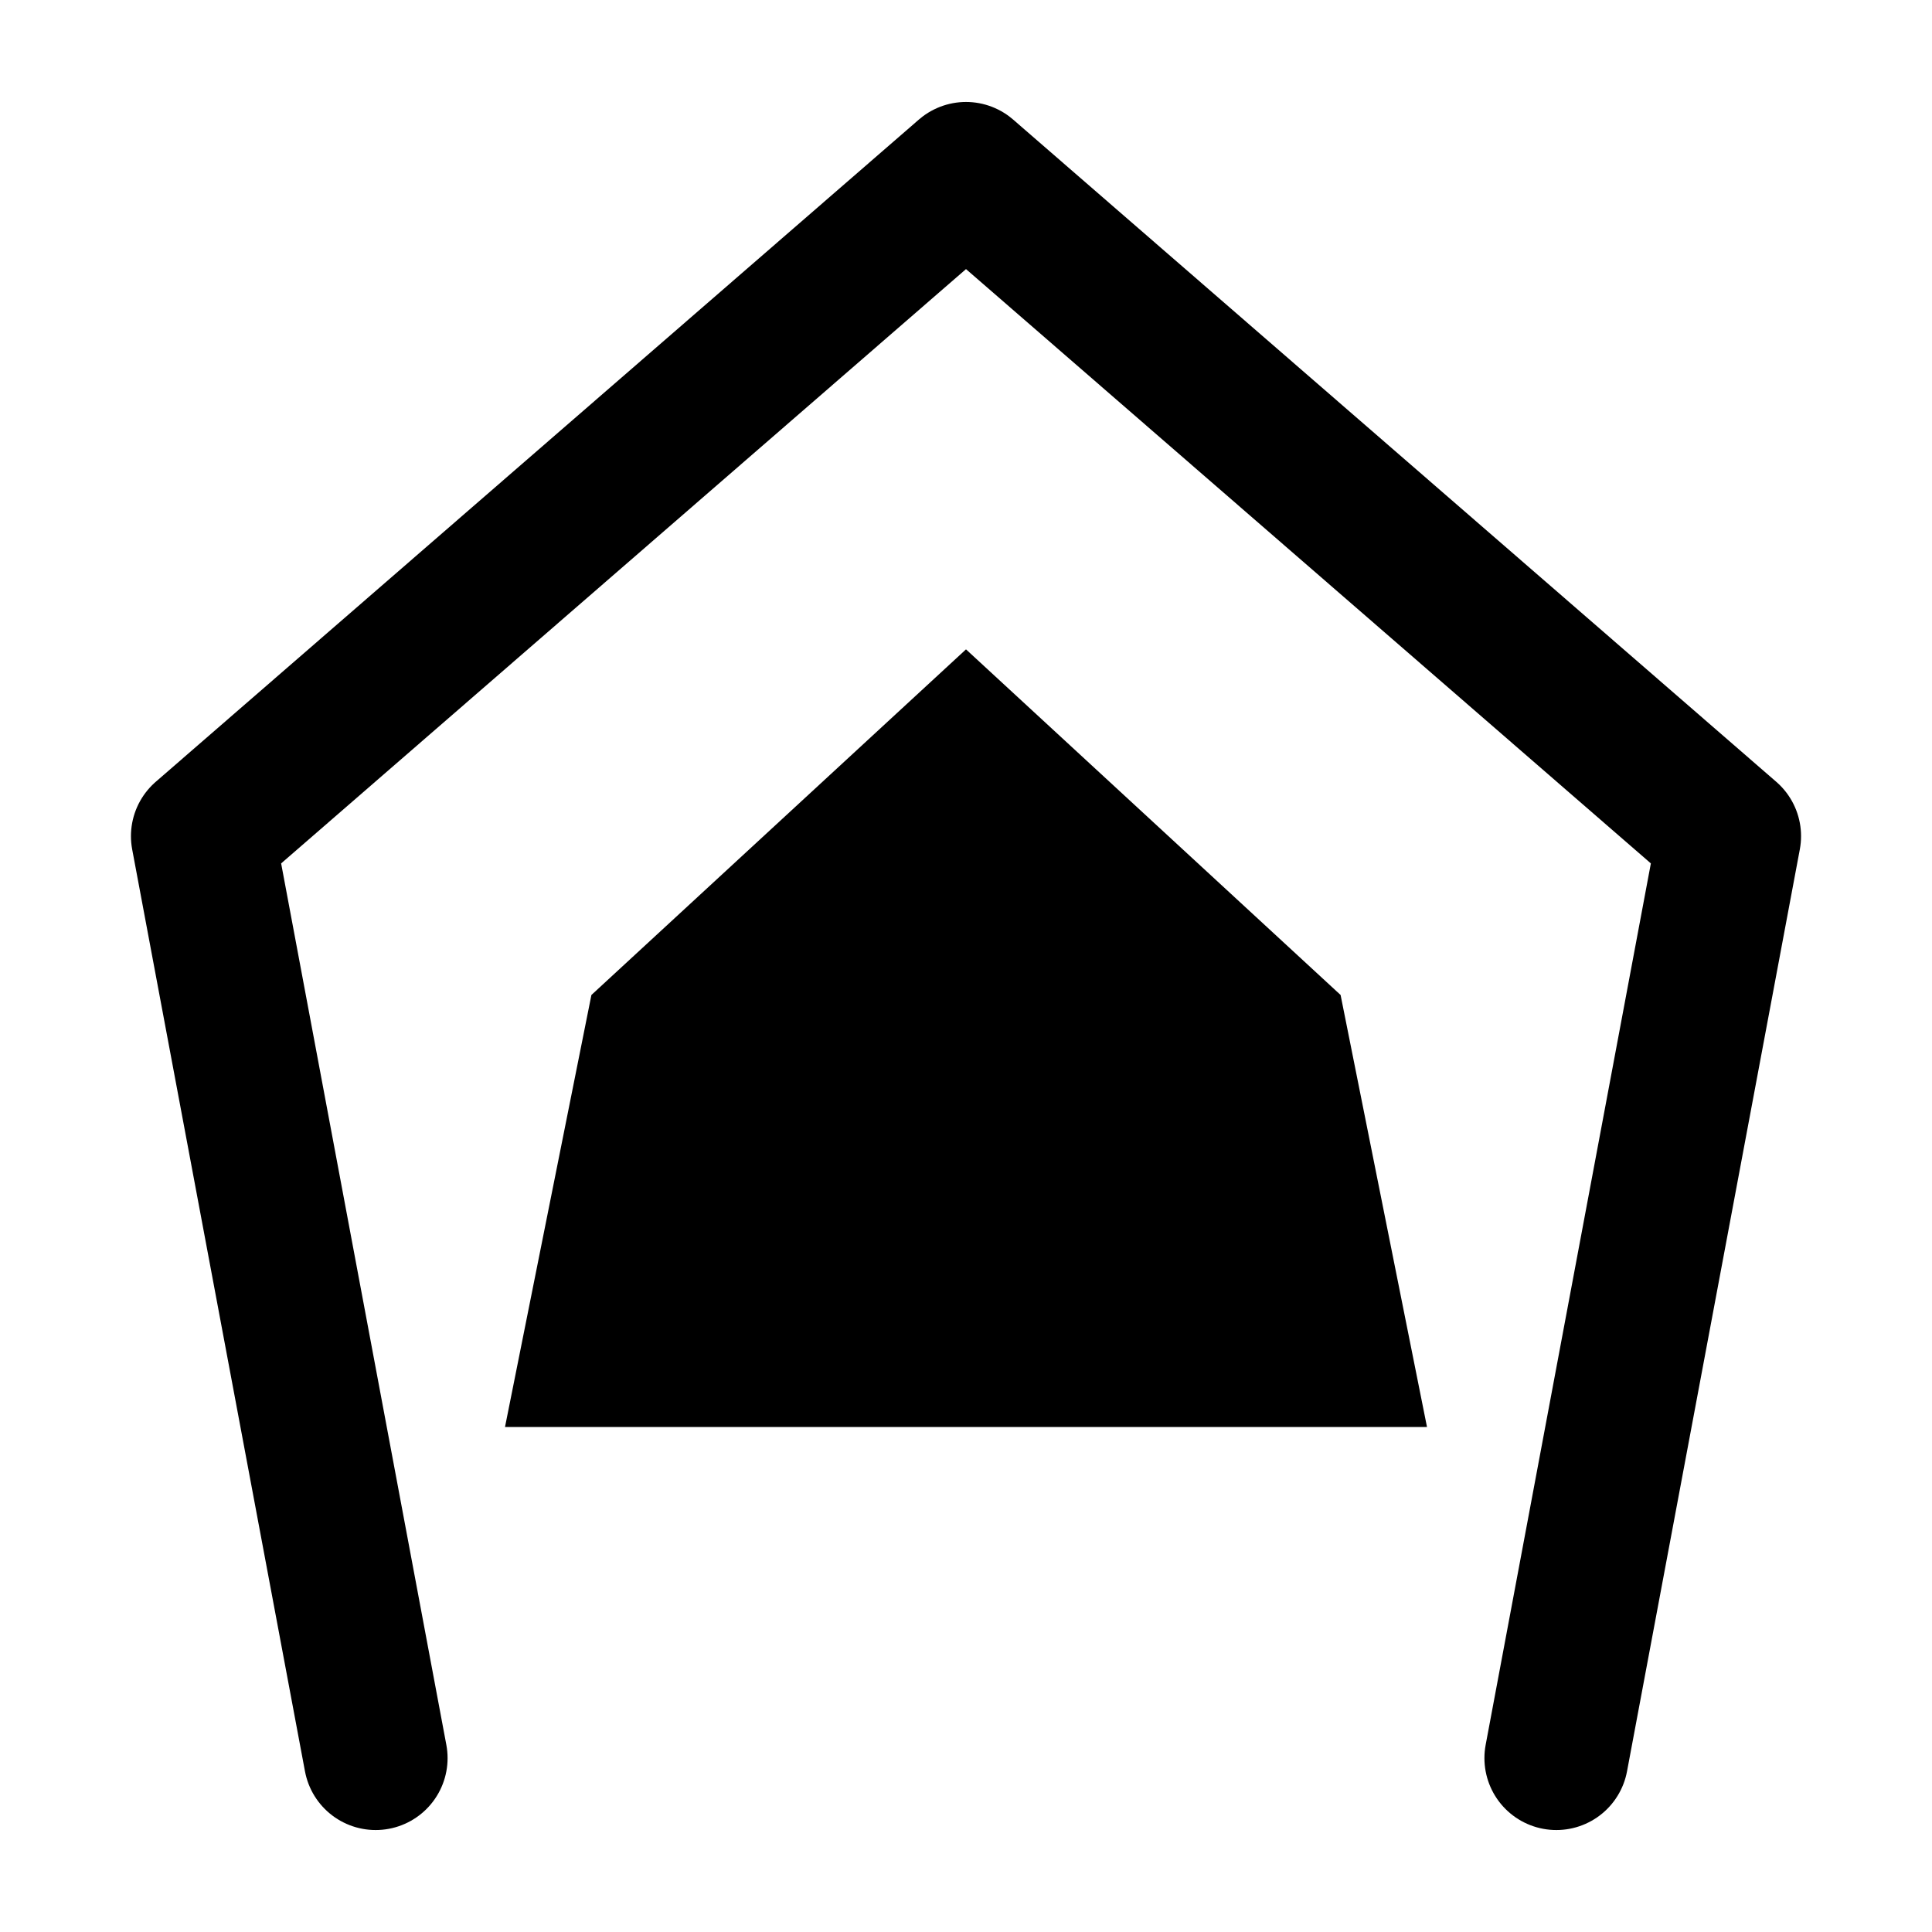
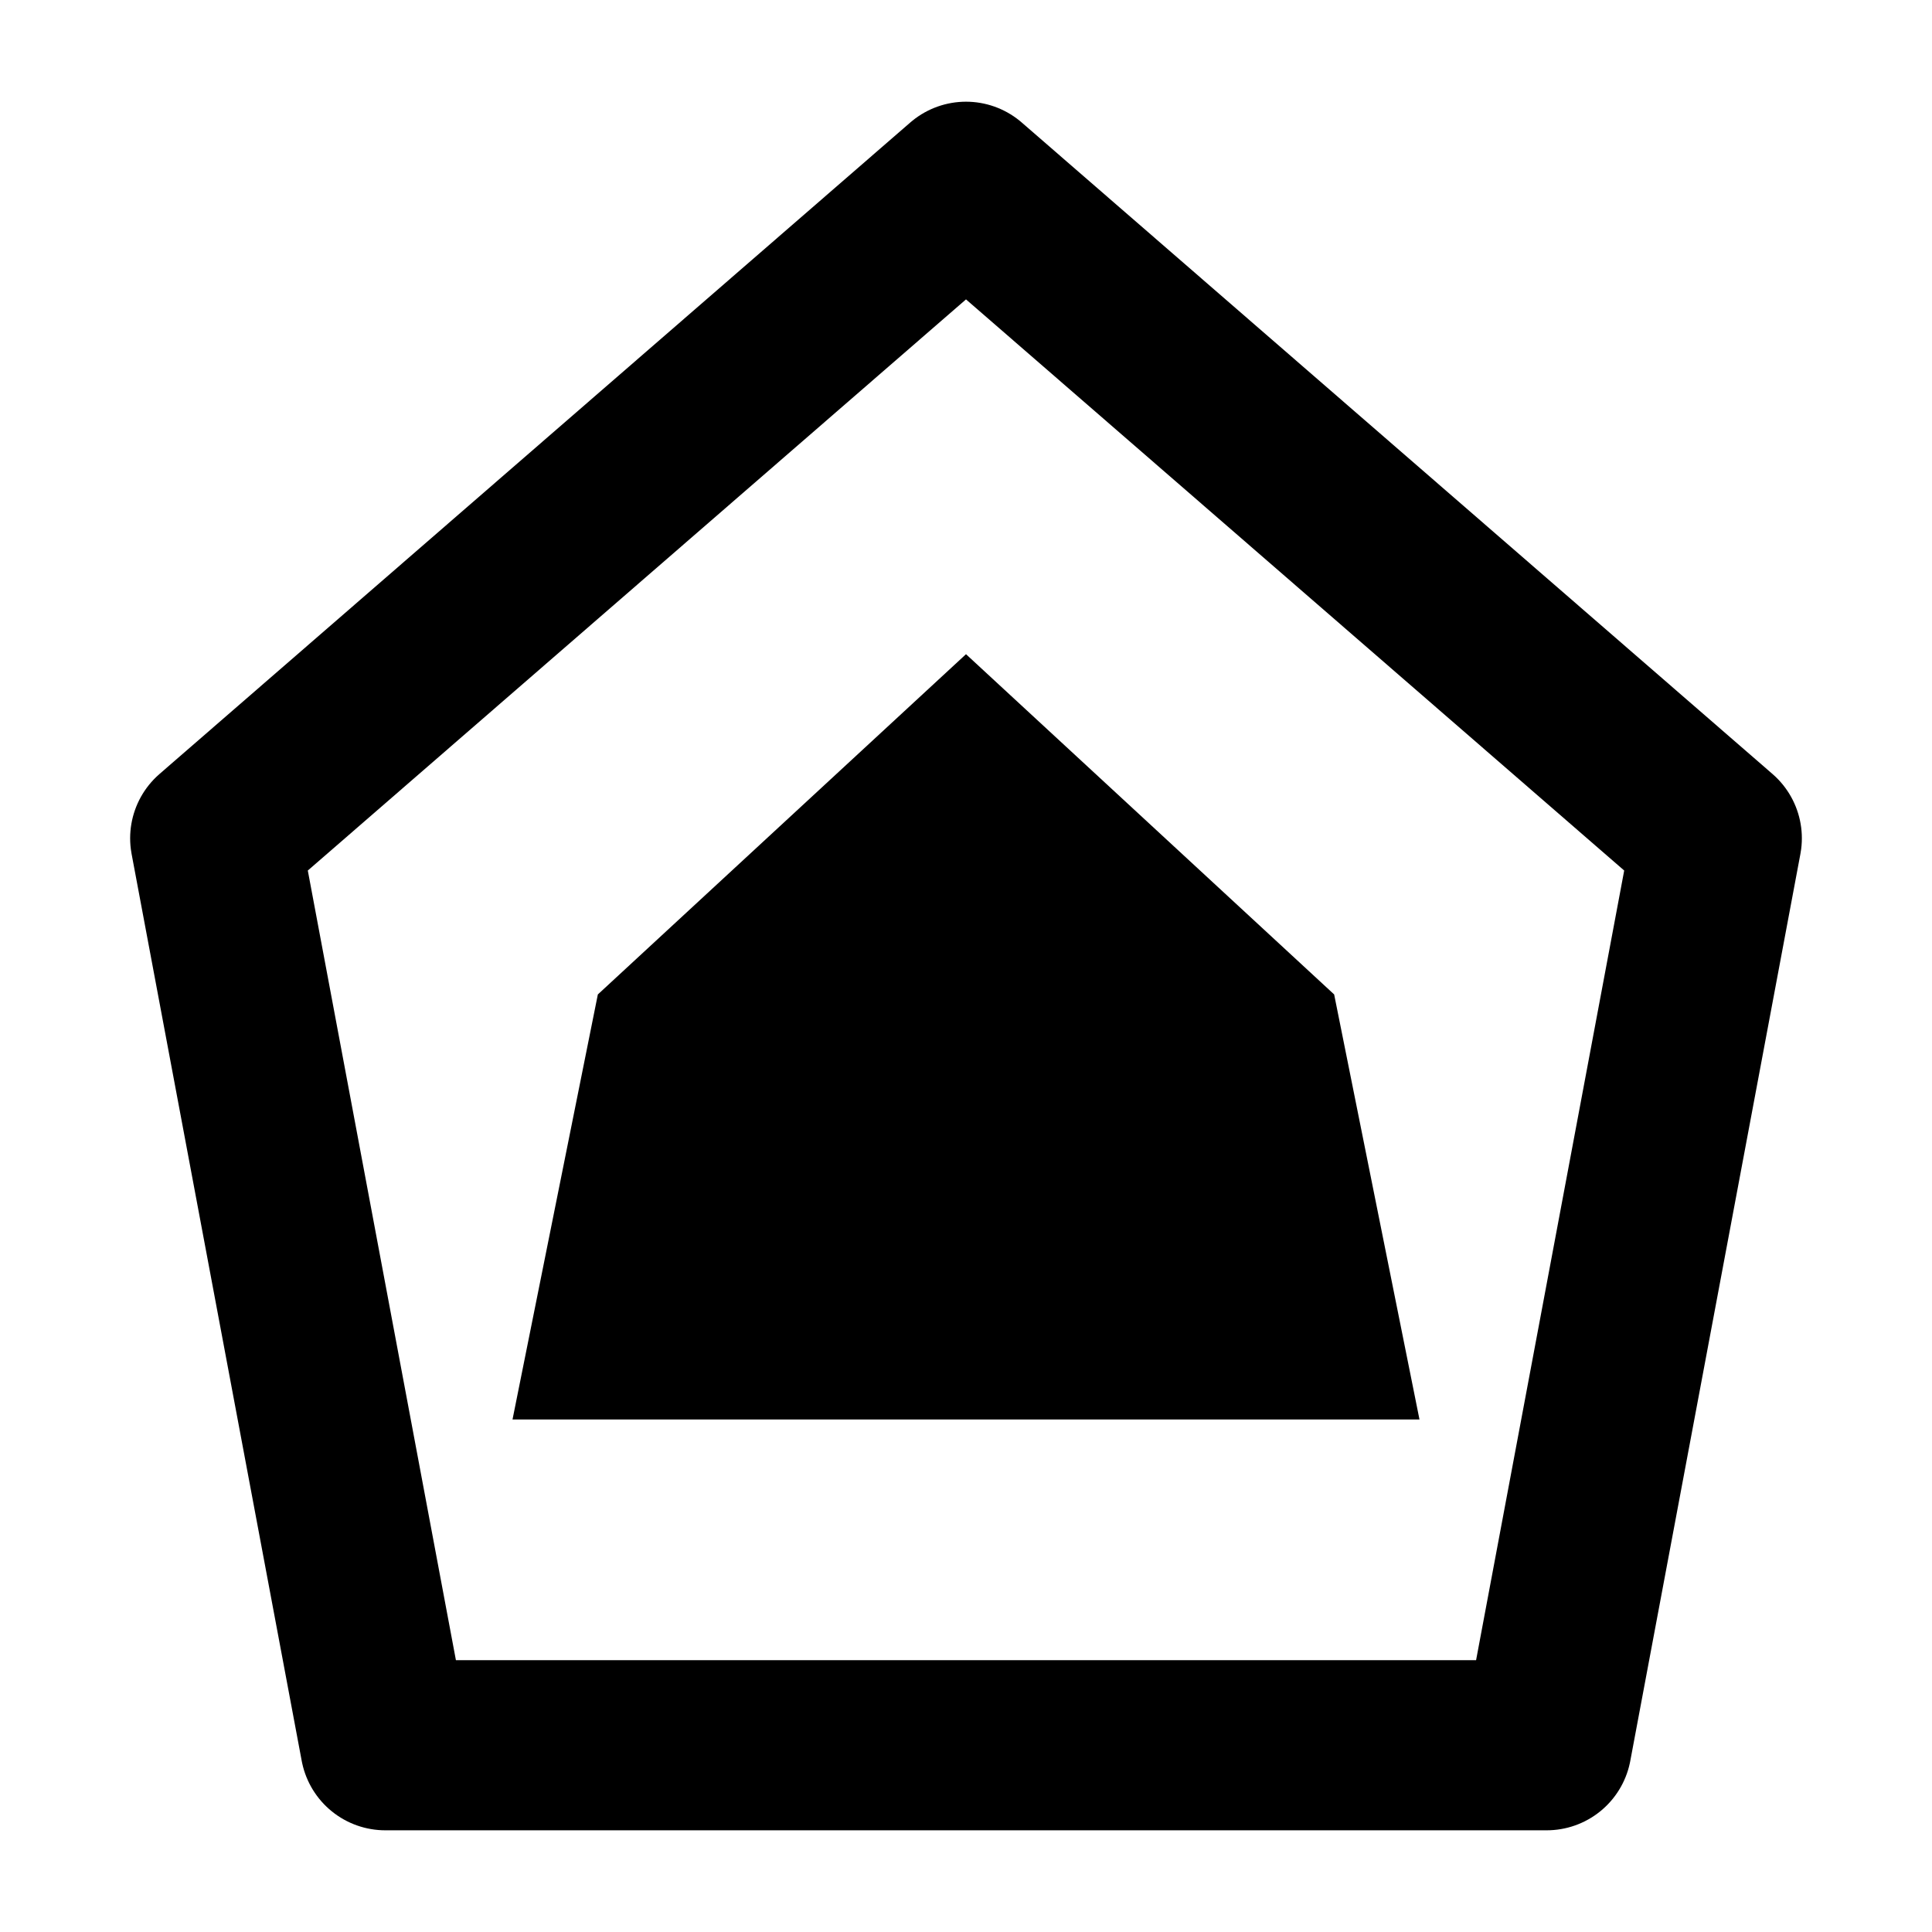
<svg xmlns="http://www.w3.org/2000/svg" viewBox="0 0 36 36" width="18" height="18">
-   <g fill="none" stroke="#000" stroke-linecap="round" stroke-linejoin="round">
-     <path d="M7 32.76 L3.78 15.58 L18 3.24 L32.22 15.58 L29 32.76" stroke-width="2.68" />
-     <path d="M18 12.1 L24.98 18.54 L26.59 26.59 L9.41 26.59 L11.02 18.54 Z" fill="#000" stroke="none" />
+   <g fill="none" stroke="#000" stroke-linejoin="round">
+     <path d="M18 3.48 L31.99 15.62 L28.82 32.52 L7.18 32.52 L4.01 15.62 Z" stroke-width="3.17" />
+     <path d="M18 12.19 L24.86 18.53 L26.45 26.45 L9.55 26.45 L11.14 18.53 Z" fill="#000" stroke="none" />
  </g>
</svg>
